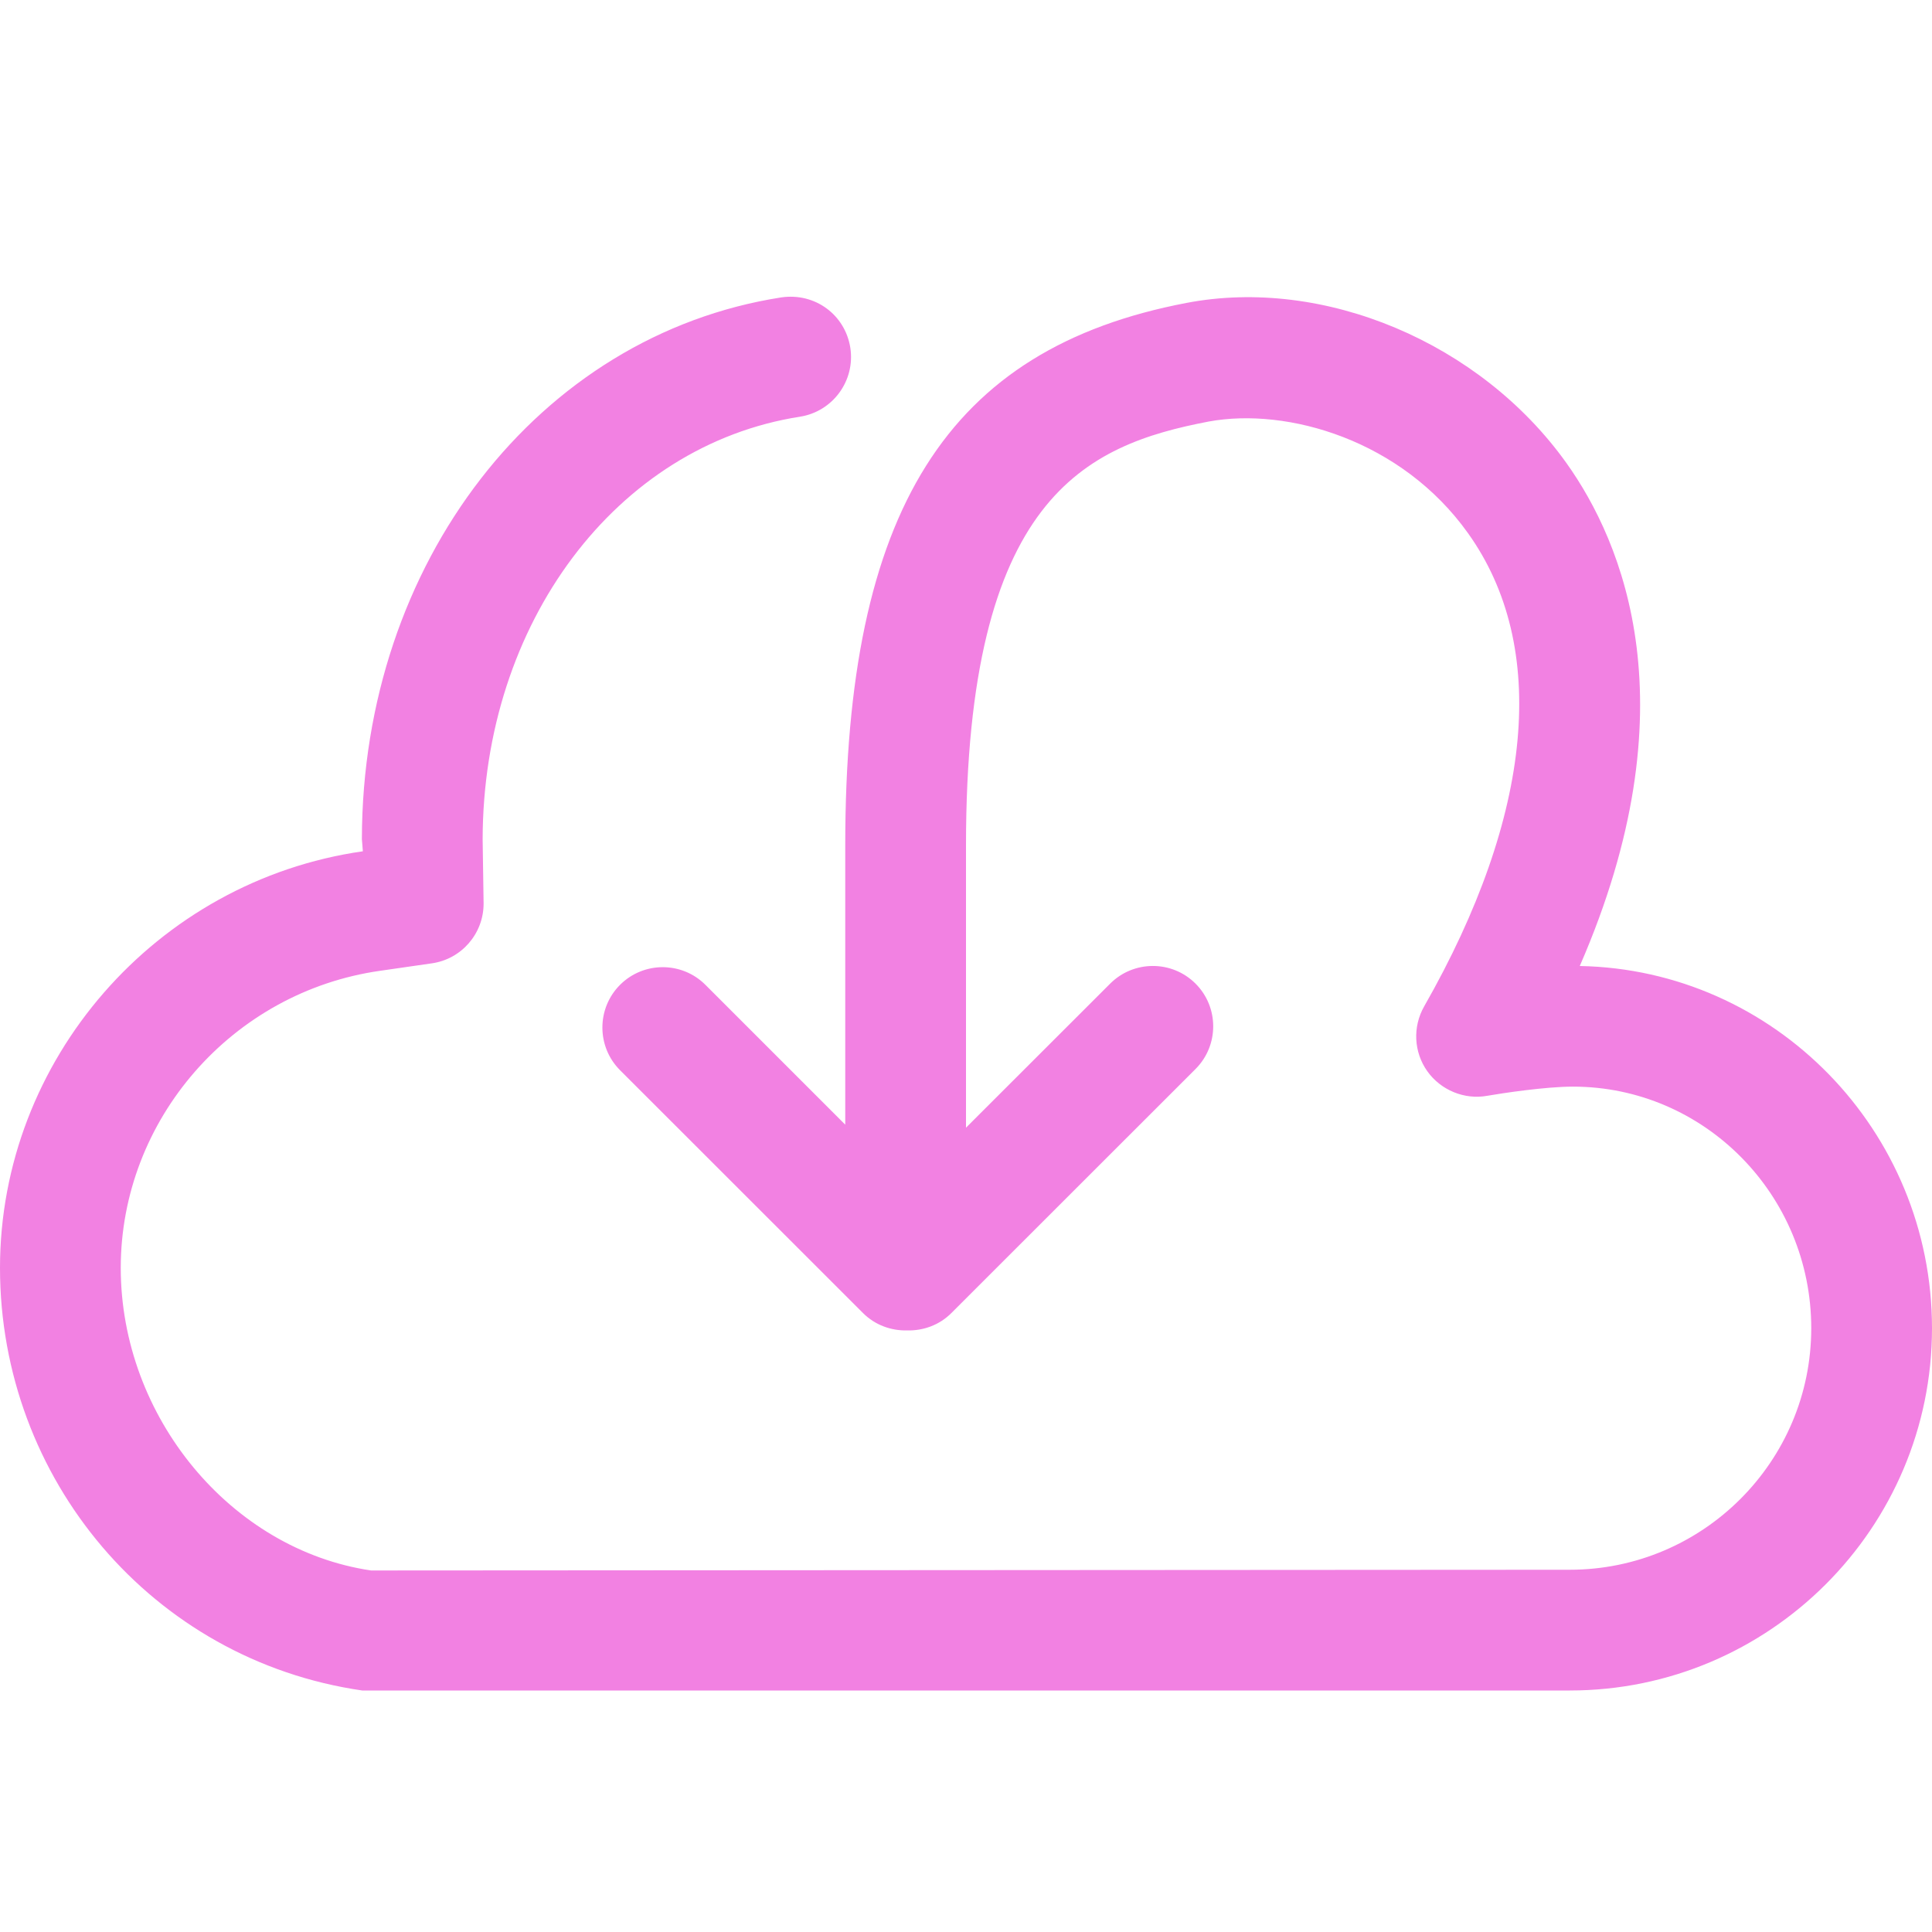
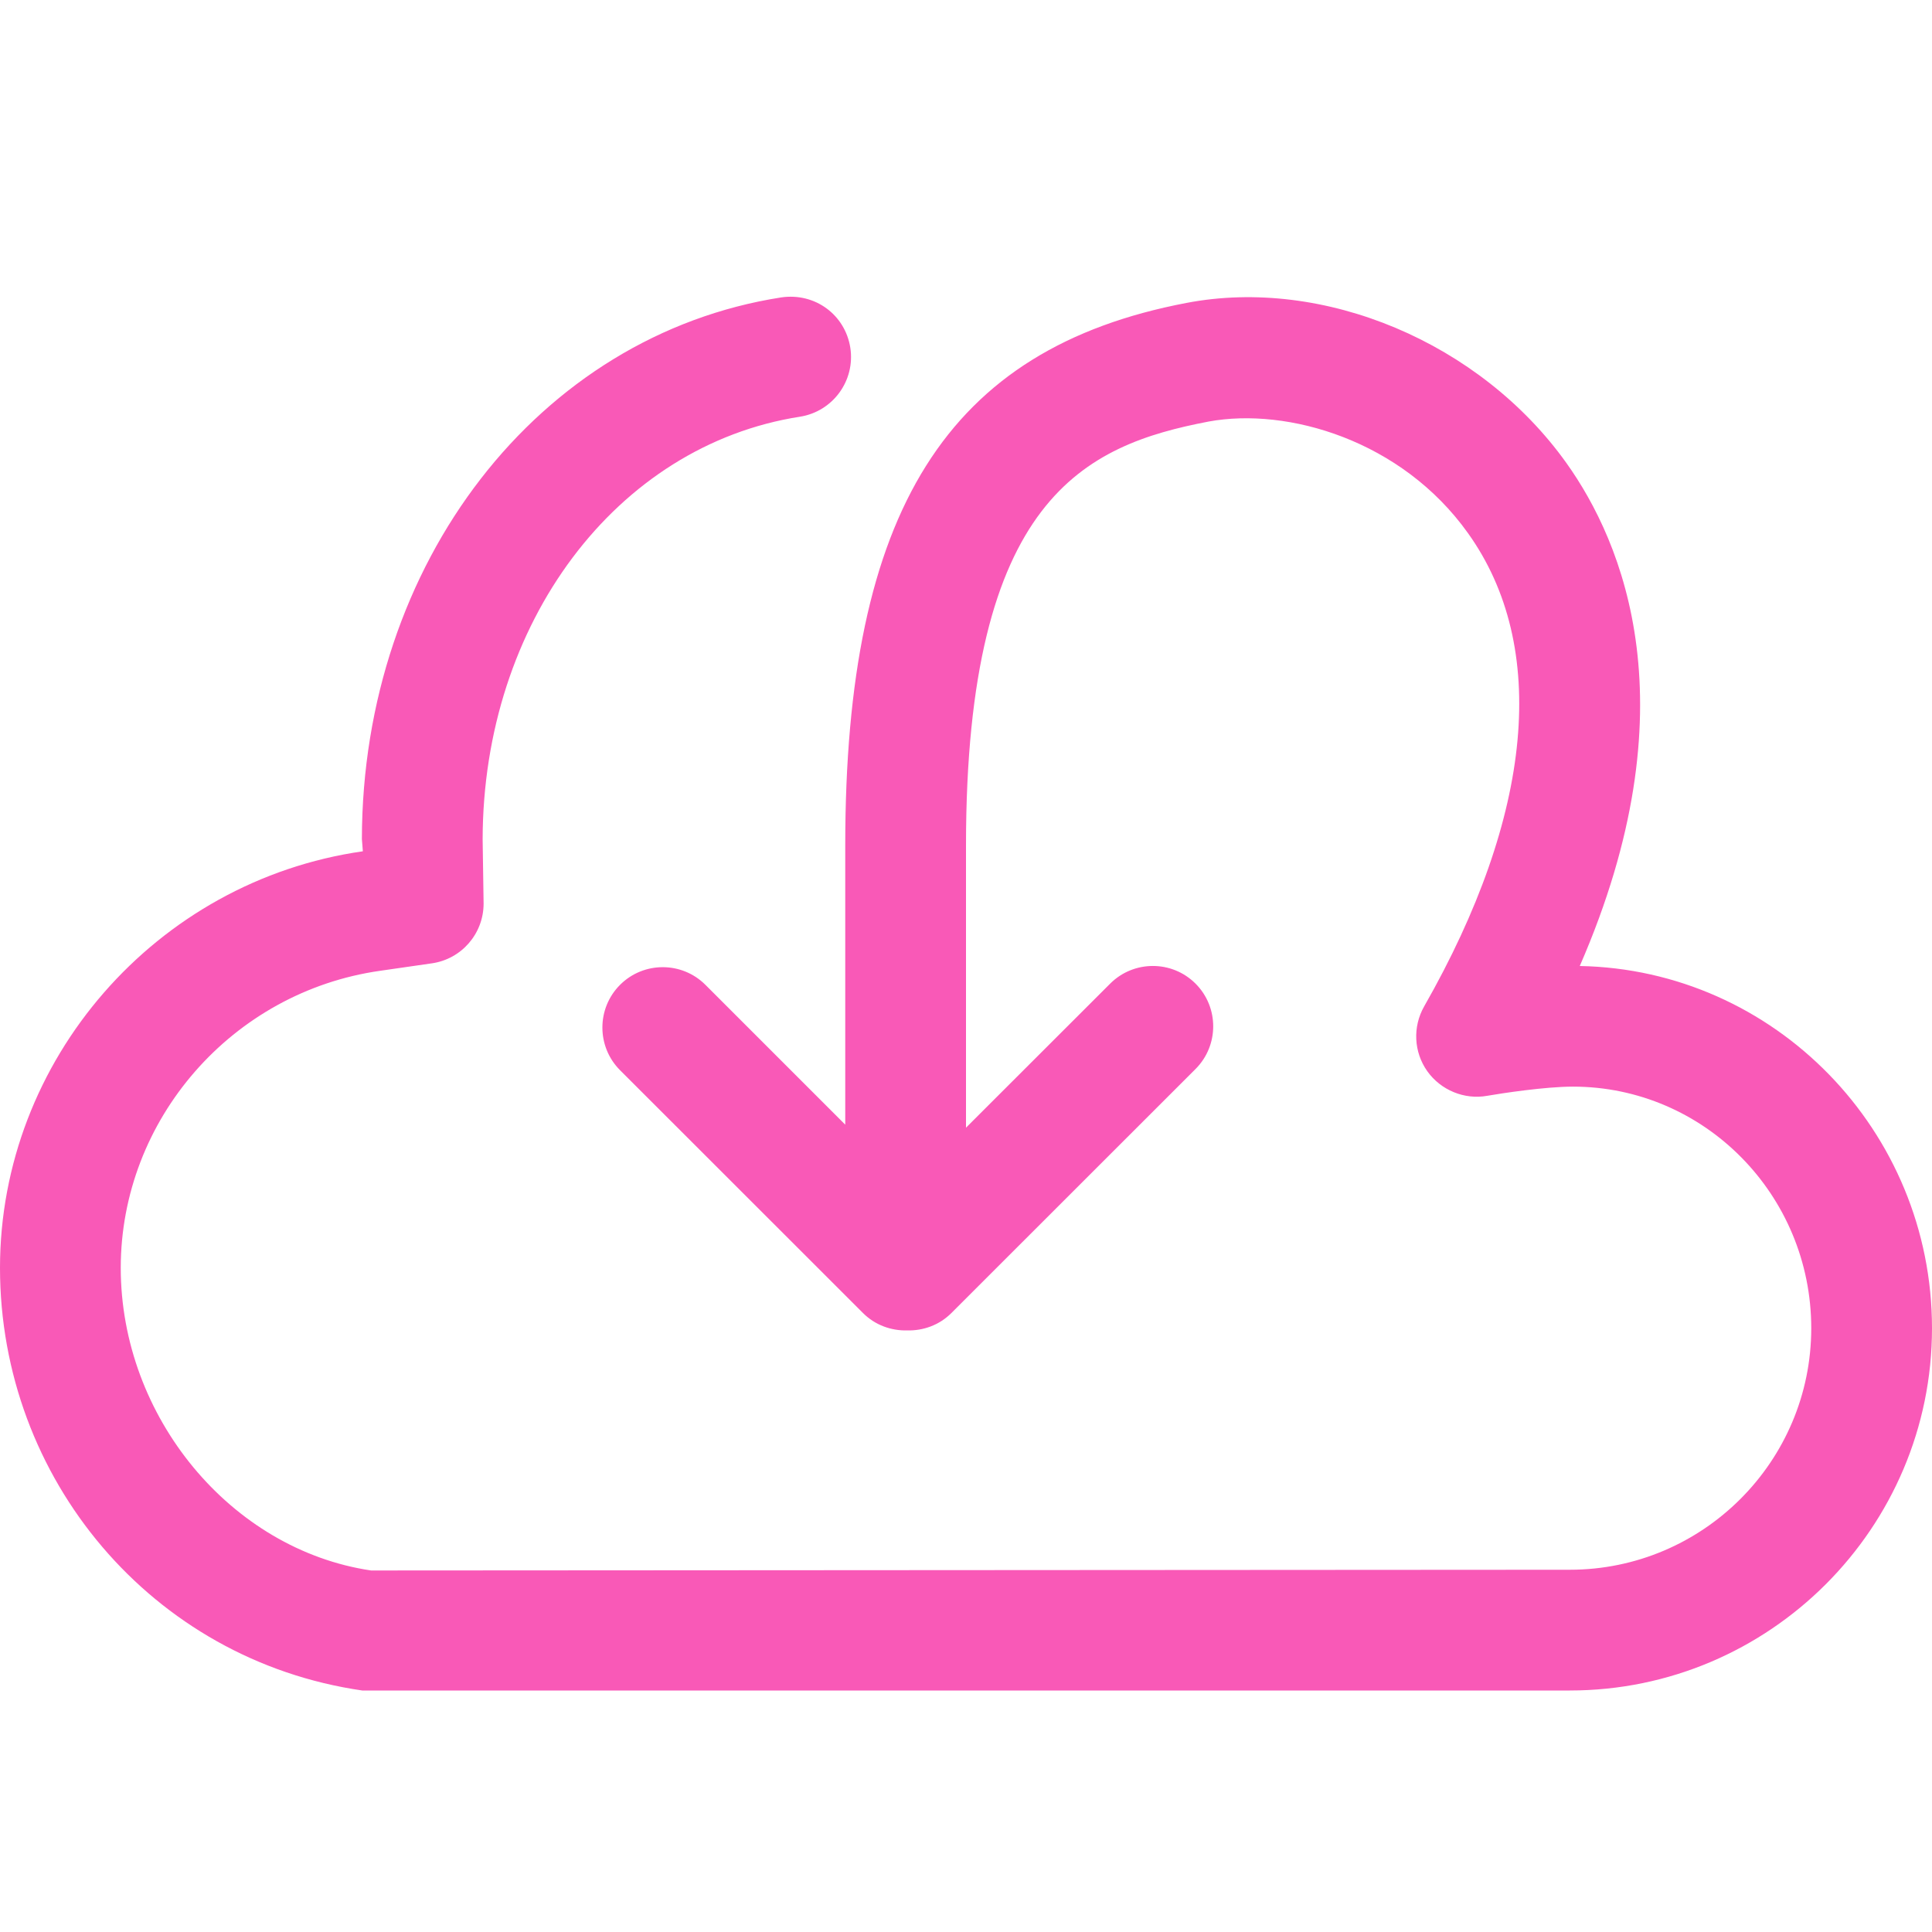
<svg xmlns="http://www.w3.org/2000/svg" width="32" height="32" viewBox="0 0 32 32" fill="#000000" id="svg2" version="1.1">
  <defs id="defs10" />
-   <g id="g4" style="fill:#f281e2;fill-opacity:1">
-     <path d="M 26.166,16c 1.868-4.29, 0.716-7.018-0.222-8.332c-1.424-1.994-4.018-3.088-6.296-2.65 C 15.688,5.774, 14,8.458, 14,14l0,4.628 L 11.684,16.312c-0.39-0.39-1.024-0.39-1.414,0s-0.39,1.024,0,1.414l 4.024,4.022 c 0.202,0.202, 0.468,0.294, 0.732,0.288c 0.264,0.006, 0.53-0.086, 0.732-0.288l 4.044-4.042c 0.39-0.39, 0.39-1.024,0-1.414 s-1.024-0.39-1.414,0L 16,18.678L 16,14 c0-5.768, 1.986-6.628, 4.020-7.018c 1.306-0.24, 3.196,0.308, 4.294,1.848 c 1.344,1.878, 1.086,4.664-0.726,7.84c-0.192,0.338-0.172,0.756, 0.052,1.072s 0.618,0.476, 0.992,0.408 c 0.242-0.042, 0.964-0.152, 1.42-0.152C 28.23,17.998, 30,19.792, 30,22c0,2.206-1.794,4-4,4l-19.854,0.012C 3.822,25.668, 2,23.466, 2,21 c0-2.456, 1.844-4.57, 4.292-4.92l 0.86-0.124c 0.492-0.070, 0.858-0.492, 0.858-0.99L 7.994,13.902C 8,10.32, 10.208,7.376, 13.25,6.902 C 13.794,6.816, 14.168,6.306, 14.084,5.76C 13.998,5.214, 13.5,4.844, 12.94,4.926C 8.92,5.552, 6,9.326, 5.994,13.898 c0,0.002, 0.016,0.202, 0.016,0.202l0,0 C 2.584,14.59,0,17.556,0,21c0,3.492, 2.516,6.496, 6,7l 20,0 c 3.308,0, 6-2.692, 6-6 C 32,18.728, 29.392,16.060, 26.166,16z" id="path6" style="fill:#f281e2;fill-opacity:1" />
+   <g id="g4" style="fill:#f959b7;fill-opacity:1">
+     <path d="M 26.166,16c 1.868-4.29, 0.716-7.018-0.222-8.332c-1.424-1.994-4.018-3.088-6.296-2.65 C 15.688,5.774, 14,8.458, 14,14l0,4.628 L 11.684,16.312c-0.39-0.39-1.024-0.39-1.414,0s-0.39,1.024,0,1.414l 4.024,4.022 c 0.202,0.202, 0.468,0.294, 0.732,0.288c 0.264,0.006, 0.53-0.086, 0.732-0.288l 4.044-4.042c 0.39-0.39, 0.39-1.024,0-1.414 s-1.024-0.39-1.414,0L 16,18.678L 16,14 c0-5.768, 1.986-6.628, 4.020-7.018c 1.306-0.24, 3.196,0.308, 4.294,1.848 c 1.344,1.878, 1.086,4.664-0.726,7.84c-0.192,0.338-0.172,0.756, 0.052,1.072s 0.618,0.476, 0.992,0.408 c 0.242-0.042, 0.964-0.152, 1.42-0.152C 28.23,17.998, 30,19.792, 30,22c0,2.206-1.794,4-4,4l-19.854,0.012C 3.822,25.668, 2,23.466, 2,21 c0-2.456, 1.844-4.57, 4.292-4.92l 0.86-0.124c 0.492-0.070, 0.858-0.492, 0.858-0.99L 7.994,13.902C 8,10.32, 10.208,7.376, 13.25,6.902 C 13.794,6.816, 14.168,6.306, 14.084,5.76C 13.998,5.214, 13.5,4.844, 12.94,4.926C 8.92,5.552, 6,9.326, 5.994,13.898 c0,0.002, 0.016,0.202, 0.016,0.202l0,0 C 2.584,14.59,0,17.556,0,21c0,3.492, 2.516,6.496, 6,7l 20,0 c 3.308,0, 6-2.692, 6-6 C 32,18.728, 29.392,16.060, 26.166,16z" id="path6" style="fill:#f959b7;fill-opacity:1" />
  </g>
</svg>
